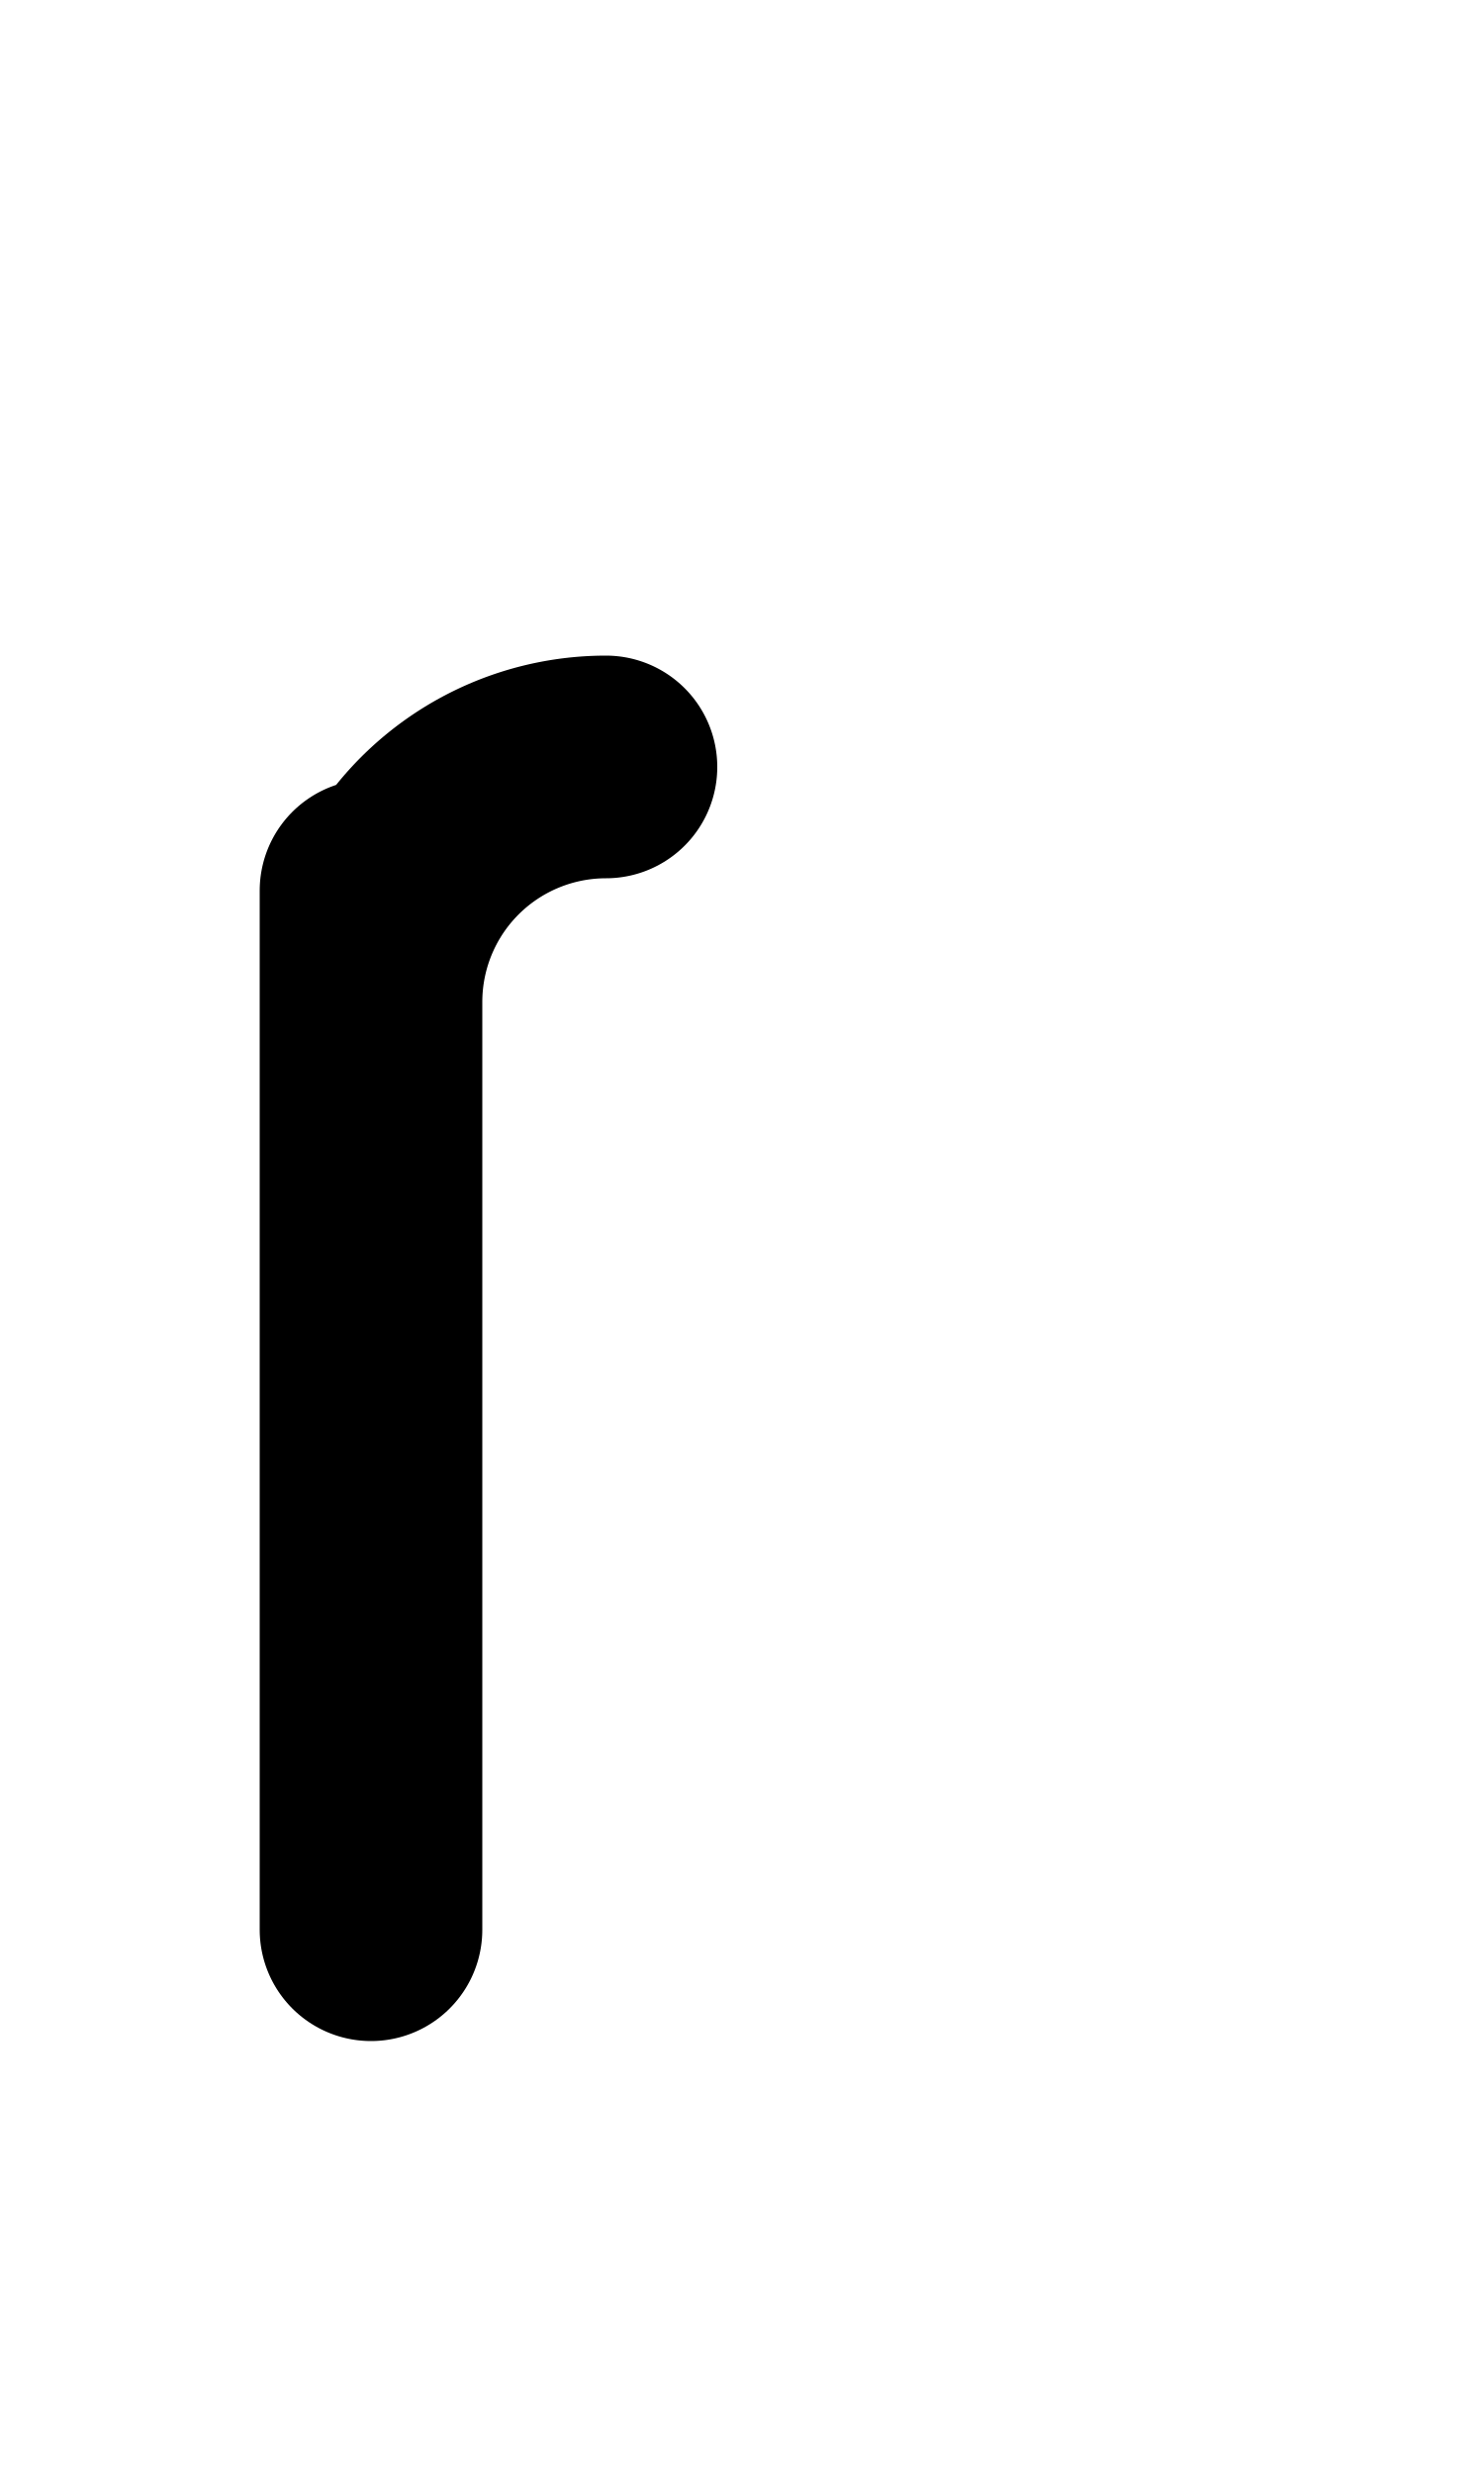
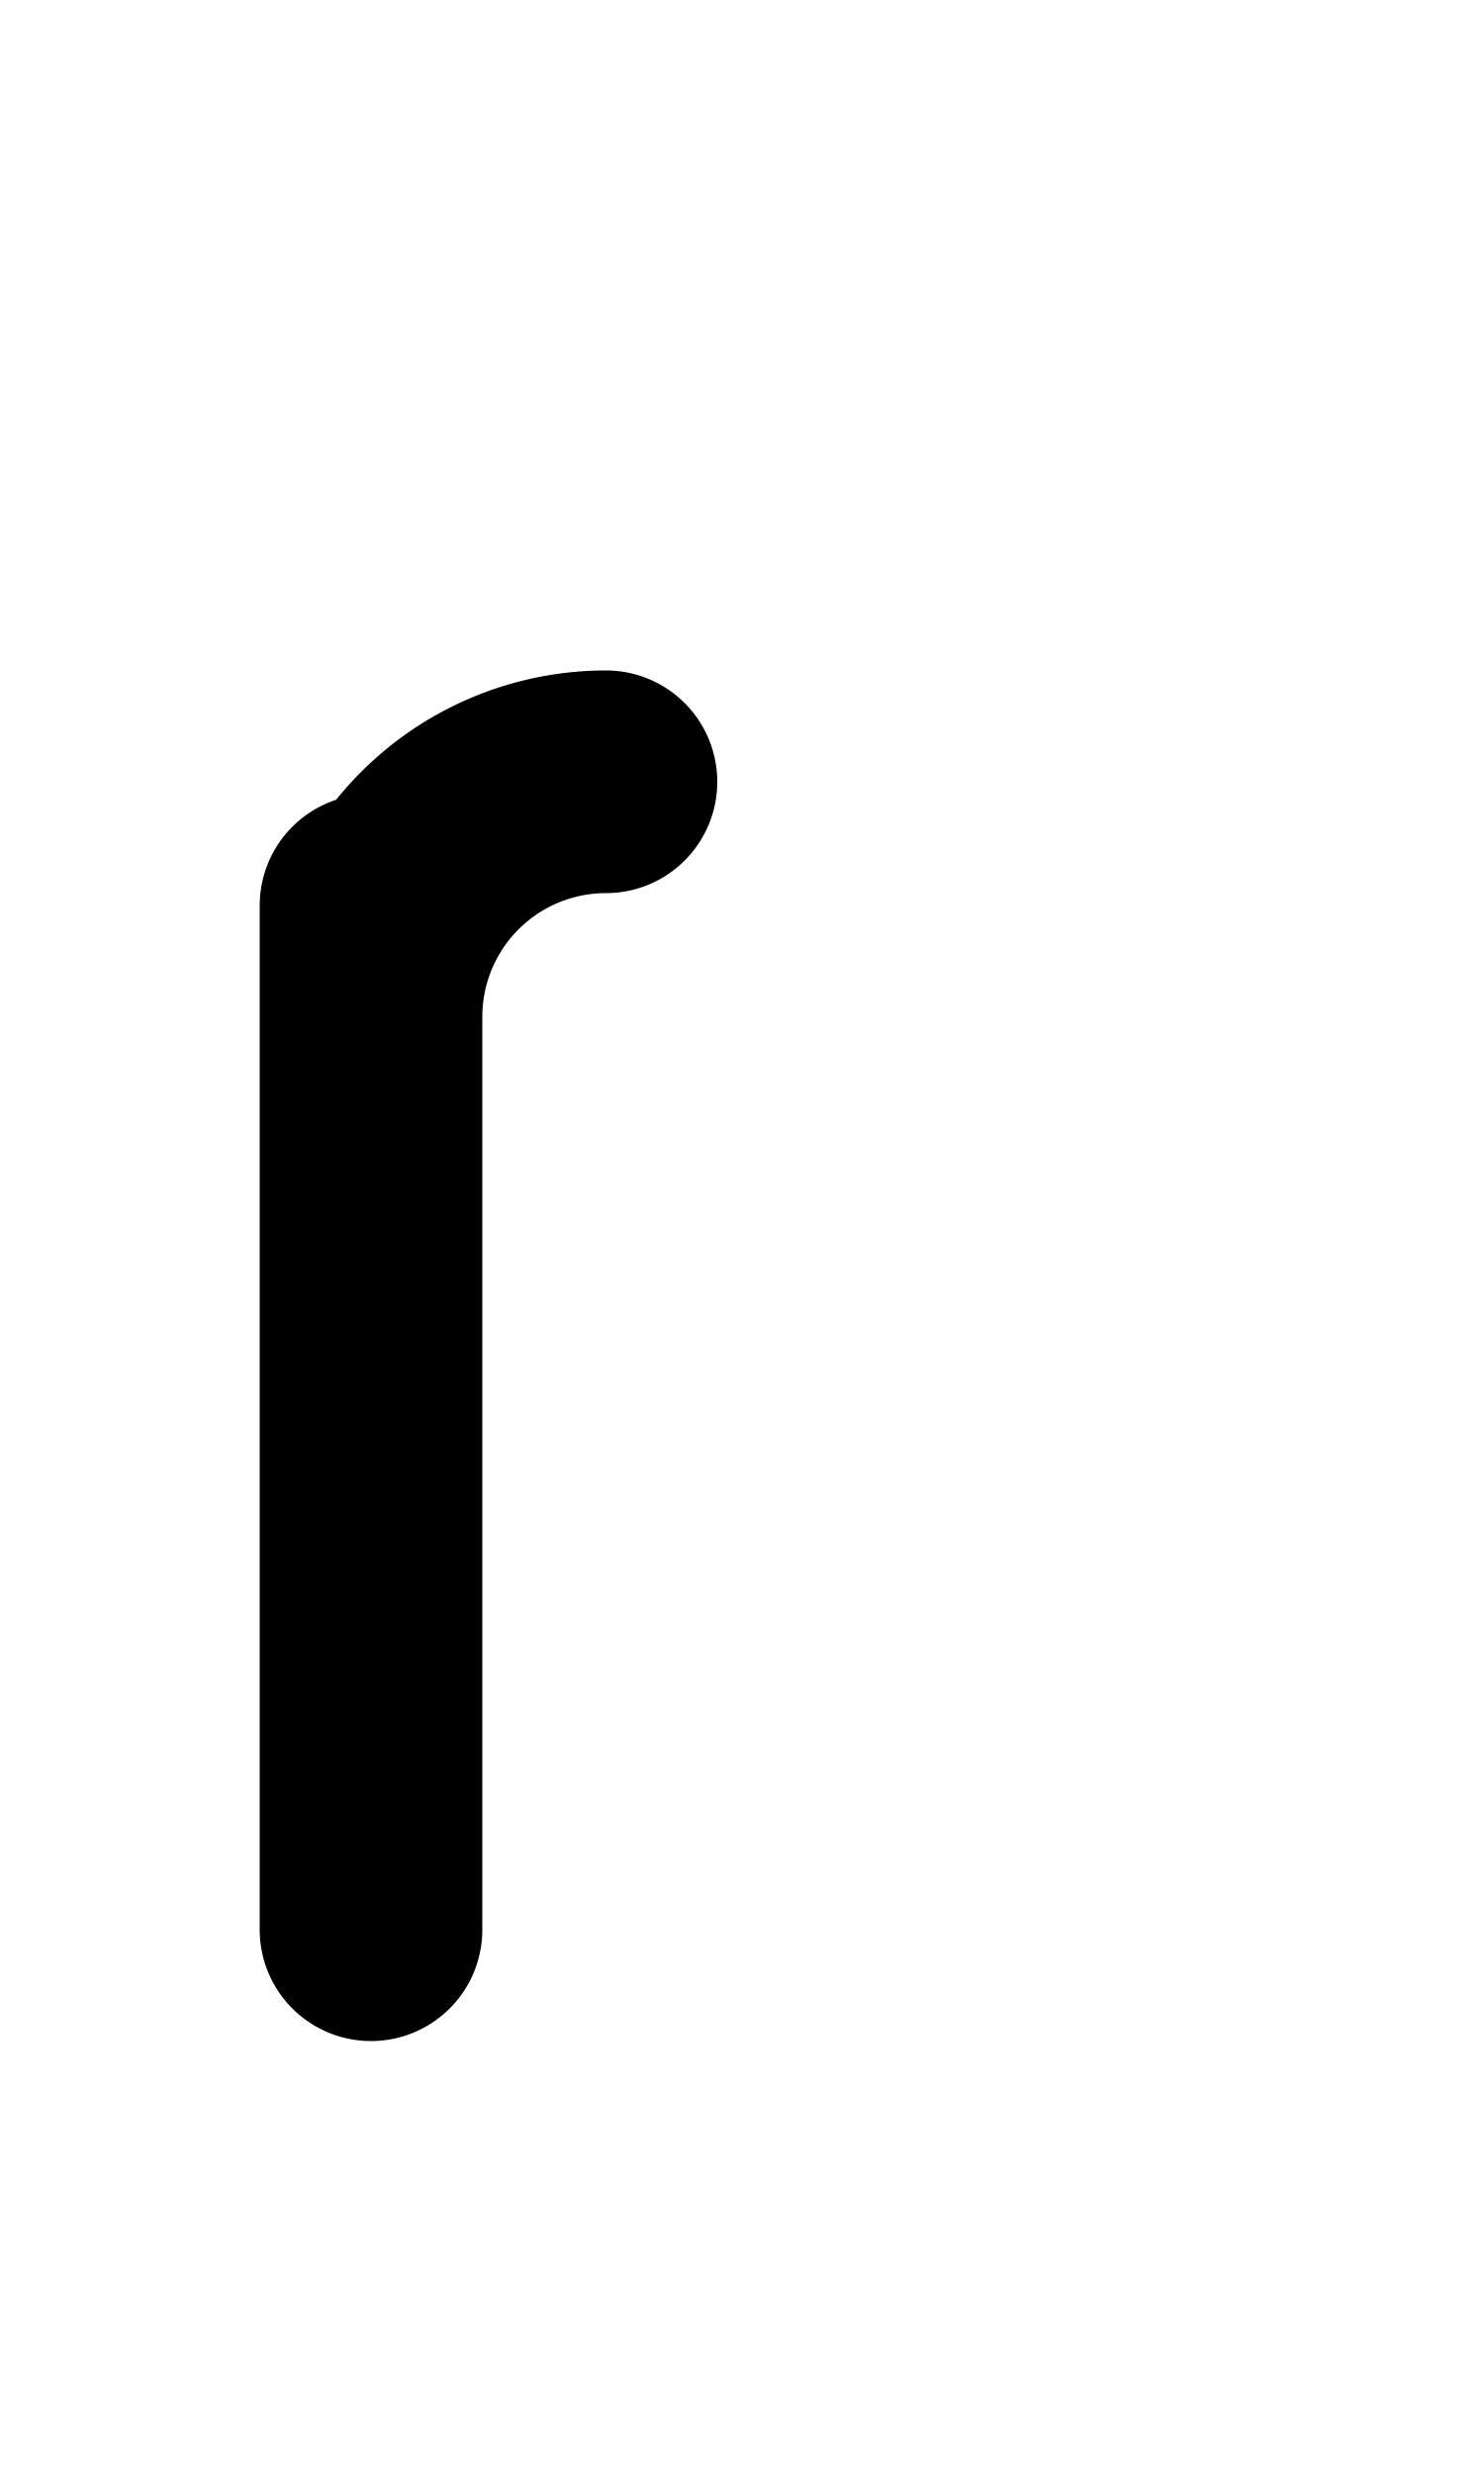
<svg xmlns="http://www.w3.org/2000/svg" viewBox="0 0 600.000 1000">
-   <path d="M 195.018 403.680 L 195.040 403.021 L 195.071 402.361 L 195.110 401.702 L 195.158 401.044 L 195.214 400.387 L 195.279 399.730 L 195.353 399.074 L 195.436 398.419 L 195.527 397.766 L 195.627 397.113 L 195.735 396.462 L 195.852 395.813 L 195.978 395.165 L 196.112 394.519 L 196.255 393.874 L 196.406 393.232 L 196.565 392.591 L 196.733 391.953 L 196.910 391.317 L 197.094 390.684 L 197.288 390.052 L 197.489 389.424 L 197.699 388.798 L 197.917 388.175 L 198.143 387.555 L 198.377 386.938 L 198.620 386.324 L 198.870 385.714 L 199.129 385.107 L 199.395 384.503 L 199.670 383.903 L 199.952 383.306 L 200.243 382.714 L 200.541 382.125 L 200.847 381.540 L 201.160 380.959 L 201.481 380.382 L 201.810 379.810 L 202.146 379.242 L 202.490 378.679 L 202.841 378.120 L 203.200 377.566 L 203.565 377.017 L 203.938 376.472 L 204.318 375.933 L 204.706 375.398 L 205.100 374.869 L 205.501 374.345 L 205.909 373.826 L 206.324 373.313 L 206.746 372.805 L 207.174 372.303 L 207.609 371.807 L 208.050 371.316 L 208.498 370.831 L 208.952 370.352 L 209.413 369.879 L 209.879 369.413 L 210.352 368.952 L 210.831 368.498 L 211.316 368.050 L 211.807 367.609 L 212.303 367.174 L 212.805 366.746 L 213.313 366.324 L 213.826 365.909 L 214.345 365.501 L 214.869 365.100 L 215.398 364.706 L 215.933 364.318 L 216.472 363.938 L 217.017 363.565 L 217.566 363.200 L 218.120 362.841 L 218.679 362.490 L 219.242 362.146 L 219.810 361.810 L 220.382 361.481 L 220.959 361.160 L 221.540 360.847 L 222.125 360.541 L 222.714 360.243 L 223.306 359.952 L 223.903 359.670 L 224.503 359.395 L 225.107 359.129 L 225.714 358.870 L 226.324 358.620 L 226.938 358.377 L 227.555 358.143 L 228.175 357.917 L 228.798 357.699 L 229.424 357.489 L 230.052 357.288 L 230.684 357.094 L 231.317 356.910 L 231.953 356.733 L 232.591 356.565 L 233.232 356.406 L 233.874 356.255 L 234.519 356.112 L 235.165 355.978 L 235.813 355.852 L 236.462 355.735 L 237.113 355.627 L 237.766 355.527 L 238.419 355.436 L 239.074 355.353 L 239.730 355.279 L 240.387 355.214 L 241.044 355.158 L 241.702 355.110 L 242.361 355.071 L 243.021 355.040 L 243.680 355.018 L 244.340 355.005 L 245.297 354.999 L 246.401 354.978 L 247.505 354.930 L 248.607 354.855 L 249.706 354.753 L 250.803 354.624 L 251.897 354.468 L 252.986 354.286 L 254.070 354.076 L 255.149 353.841 L 256.222 353.578 L 257.288 353.290 L 258.347 352.975 L 259.397 352.635 L 260.439 352.269 L 261.472 351.877 L 262.495 351.460 L 263.507 351.018 L 264.508 350.552 L 265.497 350.061 L 266.474 349.546 L 267.438 349.007 L 268.389 348.444 L 269.325 347.859 L 270.247 347.250 L 271.154 346.620 L 272.044 345.967 L 272.919 345.292 L 273.777 344.596 L 274.617 343.880 L 275.440 343.143 L 276.244 342.386 L 277.029 341.609 L 277.795 340.814 L 278.542 339.999 L 279.268 339.167 L 279.973 338.317 L 280.658 337.451 L 281.320 336.567 L 281.962 335.668 L 282.580 334.753 L 283.176 333.823 L 283.750 332.879 L 284.299 331.922 L 284.826 330.950 L 285.328 329.967 L 285.806 328.971 L 286.259 327.964 L 286.687 326.946 L 287.091 325.918 L 287.469 324.880 L 287.821 323.833 L 288.148 322.778 L 288.448 321.716 L 288.723 320.646 L 288.971 319.570 L 289.192 318.488 L 289.387 317.400 L 289.556 316.309 L 289.697 315.214 L 289.811 314.115 L 289.899 313.014 L 289.959 311.911 L 289.993 310.807 L 289.999 309.703 L 289.978 308.599 L 289.930 307.495 L 289.855 306.393 L 289.753 305.294 L 289.624 304.197 L 289.468 303.103 L 289.286 302.014 L 289.076 300.930 L 288.841 299.851 L 288.578 298.778 L 288.290 297.712 L 287.975 296.653 L 287.635 295.603 L 287.269 294.561 L 286.877 293.528 L 286.460 292.505 L 286.018 291.493 L 285.552 290.492 L 285.061 289.503 L 284.546 288.526 L 284.007 287.562 L 283.444 286.611 L 282.859 285.675 L 282.250 284.753 L 281.620 283.846 L 280.967 282.956 L 280.292 282.081 L 279.596 281.223 L 278.880 280.383 L 278.143 279.560 L 277.386 278.756 L 276.609 277.971 L 275.814 277.205 L 274.999 276.458 L 274.167 275.732 L 273.317 275.027 L 272.451 274.342 L 271.567 273.680 L 270.668 273.038 L 269.753 272.420 L 268.823 271.824 L 267.879 271.250 L 266.922 270.701 L 265.950 270.174 L 264.967 269.672 L 263.971 269.194 L 262.964 268.741 L 261.946 268.313 L 260.918 267.909 L 259.880 267.531 L 258.833 267.179 L 257.778 266.852 L 256.716 266.552 L 255.646 266.277 L 254.570 266.029 L 253.488 265.808 L 252.400 265.613 L 251.309 265.444 L 250.214 265.303 L 249.115 265.189 L 248.014 265.101 L 246.911 265.041 L 245.807 265.007 L 244.703 265.001 L 243.449 265.009 L 242.855 265.017 L 241.601 265.042 L 241.008 265.058 L 239.754 265.099 L 239.161 265.122 L 237.908 265.180 L 237.315 265.212 L 236.063 265.286 L 235.470 265.325 L 234.220 265.416 L 233.628 265.463 L 232.378 265.571 L 231.787 265.626 L 230.539 265.750 L 229.948 265.812 L 228.702 265.953 L 228.112 266.023 L 226.868 266.180 L 226.279 266.258 L 225.037 266.431 L 224.450 266.517 L 223.210 266.707 L 222.624 266.800 L 221.387 267.006 L 220.801 267.108 L 219.567 267.330 L 218.983 267.439 L 217.752 267.678 L 217.170 267.795 L 215.942 268.049 L 215.361 268.174 L 214.137 268.445 L 213.558 268.577 L 212.337 268.864 L 211.760 269.004 L 210.543 269.307 L 209.968 269.455 L 208.755 269.774 L 208.181 269.929 L 206.973 270.264 L 206.402 270.427 L 205.198 270.778 L 204.629 270.948 L 203.430 271.315 L 202.863 271.492 L 201.669 271.875 L 201.104 272.060 L 199.915 272.459 L 199.353 272.651 L 198.170 273.065 L 197.610 273.265 L 196.432 273.695 L 195.876 273.902 L 194.703 274.348 L 194.150 274.562 L 192.983 275.023 L 192.432 275.245 L 191.272 275.721 L 190.724 275.950 L 189.570 276.441 L 189.025 276.677 L 187.878 277.184 L 187.337 277.428 L 186.196 277.949 L 185.658 278.200 L 184.524 278.736 L 183.989 278.994 L 182.863 279.546 L 182.331 279.810 L 181.212 280.377 L 180.684 280.649 L 179.573 281.230 L 179.048 281.508 L 177.945 282.104 L 177.424 282.390 L 176.329 283.000 L 175.812 283.292 L 174.724 283.917 L 174.211 284.216 L 173.132 284.855 L 172.623 285.161 L 171.553 285.814 L 171.048 286.127 L 169.986 286.794 L 169.485 287.113 L 168.432 287.794 L 167.935 288.120 L 166.892 288.815 L 166.399 289.148 L 165.365 289.856 L 164.877 290.195 L 163.852 290.918 L 163.369 291.263 L 162.353 291.999 L 161.874 292.350 L 160.869 293.099 L 160.395 293.457 L 159.399 294.220 L 158.930 294.584 L 157.944 295.359 L 157.480 295.730 L 156.505 296.518 L 156.045 296.894 L 155.080 297.695 L 154.626 298.078 L 153.672 298.892 L 153.222 299.280 L 152.279 300.106 L 151.835 300.501 L 150.903 301.339 L 150.464 301.740 L 149.543 302.590 L 149.109 302.996 L 148.199 303.859 L 147.771 304.271 L 146.873 305.146 L 146.450 305.563 L 145.563 306.450 L 145.146 306.873 L 144.271 307.771 L 143.859 308.199 L 142.996 309.109 L 142.590 309.543 L 141.740 310.464 L 141.339 310.903 L 140.501 311.835 L 140.106 312.279 L 139.280 313.222 L 138.892 313.672 L 138.078 314.626 L 137.695 315.080 L 136.894 316.045 L 136.518 316.505 L 135.903 317.265 L 135.884 317.271 L 134.840 317.631 L 133.805 318.015 L 132.779 318.425 L 131.764 318.861 L 130.760 319.320 L 129.767 319.805 L 128.787 320.314 L 127.820 320.846 L 126.865 321.402 L 125.925 321.982 L 124.999 322.584 L 124.089 323.209 L 123.194 323.856 L 122.315 324.524 L 121.452 325.215 L 120.607 325.926 L 119.780 326.657 L 118.971 327.409 L 118.180 328.180 L 117.409 328.971 L 116.657 329.780 L 115.926 330.607 L 115.215 331.452 L 114.524 332.315 L 113.856 333.194 L 113.209 334.089 L 112.584 334.999 L 111.982 335.925 L 111.402 336.865 L 110.846 337.820 L 110.314 338.787 L 109.805 339.767 L 109.320 340.760 L 108.861 341.764 L 108.425 342.779 L 108.015 343.805 L 107.631 344.840 L 107.271 345.884 L 106.938 346.937 L 106.630 347.998 L 106.349 349.066 L 106.093 350.140 L 105.865 351.221 L 105.663 352.307 L 105.487 353.397 L 105.338 354.492 L 105.217 355.589 L 105.122 356.690 L 105.054 357.792 L 105.014 358.896 L 105.000 360.000 L 105.000 780.000 L 105.014 781.104 L 105.054 782.208 L 105.122 783.310 L 105.217 784.411 L 105.338 785.508 L 105.487 786.603 L 105.663 787.693 L 105.865 788.779 L 106.093 789.860 L 106.349 790.934 L 106.630 792.002 L 106.938 793.063 L 107.271 794.116 L 107.631 795.160 L 108.015 796.195 L 108.425 797.221 L 108.861 798.236 L 109.320 799.240 L 109.805 800.233 L 110.314 801.213 L 110.846 802.180 L 111.402 803.135 L 111.982 804.075 L 112.584 805.001 L 113.209 805.911 L 113.856 806.806 L 114.524 807.685 L 115.215 808.548 L 115.926 809.393 L 116.657 810.220 L 117.409 811.029 L 118.180 811.820 L 118.971 812.591 L 119.780 813.343 L 120.607 814.074 L 121.452 814.785 L 122.315 815.476 L 123.194 816.144 L 124.089 816.791 L 124.999 817.416 L 125.925 818.018 L 126.865 818.598 L 127.820 819.154 L 128.787 819.686 L 129.767 820.195 L 130.760 820.680 L 131.764 821.139 L 132.779 821.575 L 133.805 821.985 L 134.840 822.369 L 135.884 822.729 L 136.937 823.062 L 137.998 823.370 L 139.066 823.651 L 140.140 823.907 L 141.221 824.135 L 142.307 824.337 L 143.397 824.513 L 144.492 824.662 L 145.589 824.783 L 146.690 824.878 L 147.792 824.946 L 148.896 824.986 L 150.000 825.000 L 151.104 824.986 L 152.208 824.946 L 153.310 824.878 L 154.411 824.783 L 155.508 824.662 L 156.603 824.513 L 157.693 824.337 L 158.779 824.135 L 159.860 823.907 L 160.934 823.651 L 162.002 823.370 L 163.063 823.062 L 164.116 822.729 L 165.160 822.369 L 166.195 821.985 L 167.221 821.575 L 168.236 821.139 L 169.240 820.680 L 170.233 820.195 L 171.213 819.686 L 172.180 819.154 L 173.135 818.598 L 174.075 818.018 L 175.001 817.416 L 175.911 816.791 L 176.806 816.144 L 177.685 815.476 L 178.548 814.785 L 179.393 814.074 L 180.220 813.343 L 181.029 812.591 L 181.820 811.820 L 182.591 811.029 L 183.343 810.220 L 184.074 809.393 L 184.785 808.548 L 185.476 807.685 L 186.144 806.806 L 186.791 805.911 L 187.416 805.001 L 188.018 804.075 L 188.598 803.135 L 189.154 802.180 L 189.686 801.213 L 190.195 800.233 L 190.680 799.240 L 191.139 798.236 L 191.575 797.221 L 191.985 796.195 L 192.369 795.160 L 192.729 794.116 L 193.062 793.063 L 193.370 792.002 L 193.651 790.934 L 193.907 789.860 L 194.135 788.779 L 194.337 787.693 L 194.513 786.603 L 194.662 785.508 L 194.783 784.411 L 194.878 783.310 L 194.946 782.208 L 194.986 781.104 L 195.000 780.000 L 195.000 405.149 L 195.005 404.340 L 195.018 403.680 Z" fill="black" fill-rule="evenodd" />
+   <path d="M 195.018 409.680 L 195.040 409.021 L 195.071 408.361 L 195.110 407.702 L 195.158 407.044 L 195.214 406.387 L 195.279 405.730 L 195.353 405.074 L 195.436 404.419 L 195.527 403.766 L 195.627 403.113 L 195.735 402.462 L 195.852 401.813 L 195.978 401.165 L 196.112 400.519 L 196.255 399.874 L 196.406 399.232 L 196.565 398.591 L 196.733 397.953 L 196.910 397.317 L 197.094 396.684 L 197.288 396.052 L 197.489 395.424 L 197.699 394.798 L 197.917 394.175 L 198.143 393.555 L 198.377 392.938 L 198.620 392.324 L 198.870 391.714 L 199.129 391.107 L 199.395 390.503 L 199.670 389.903 L 199.952 389.306 L 200.243 388.714 L 200.541 388.125 L 200.847 387.540 L 201.160 386.959 L 201.481 386.382 L 201.810 385.810 L 202.146 385.242 L 202.490 384.679 L 202.841 384.120 L 203.200 383.566 L 203.565 383.017 L 203.938 382.472 L 204.318 381.933 L 204.706 381.398 L 205.100 380.869 L 205.501 380.345 L 205.909 379.826 L 206.324 379.313 L 206.746 378.805 L 207.174 378.303 L 207.609 377.807 L 208.050 377.316 L 208.498 376.831 L 208.952 376.352 L 209.413 375.879 L 209.879 375.413 L 210.352 374.952 L 210.831 374.498 L 211.316 374.050 L 211.807 373.609 L 212.303 373.174 L 212.805 372.746 L 213.313 372.324 L 213.826 371.909 L 214.345 371.501 L 214.869 371.100 L 215.398 370.706 L 215.933 370.318 L 216.472 369.938 L 217.017 369.565 L 217.566 369.200 L 218.120 368.841 L 218.679 368.490 L 219.242 368.146 L 219.810 367.810 L 220.382 367.481 L 220.959 367.160 L 221.540 366.847 L 222.125 366.541 L 222.714 366.243 L 223.306 365.952 L 223.903 365.670 L 224.503 365.395 L 225.107 365.129 L 225.714 364.870 L 226.324 364.620 L 226.938 364.377 L 227.555 364.143 L 228.175 363.917 L 228.798 363.699 L 229.424 363.489 L 230.052 363.288 L 230.684 363.094 L 231.317 362.910 L 231.953 362.733 L 232.591 362.565 L 233.232 362.406 L 233.874 362.255 L 234.519 362.112 L 235.165 361.978 L 235.813 361.852 L 236.462 361.735 L 237.113 361.627 L 237.766 361.527 L 238.419 361.436 L 239.074 361.353 L 239.730 361.279 L 240.387 361.214 L 241.044 361.158 L 241.702 361.110 L 242.361 361.071 L 243.021 361.040 L 243.680 361.018 L 244.340 361.005 L 245.297 360.999 L 246.401 360.978 L 247.505 360.930 L 248.607 360.855 L 249.706 360.753 L 250.803 360.624 L 251.897 360.468 L 252.986 360.286 L 254.070 360.076 L 255.149 359.841 L 256.222 359.578 L 257.288 359.290 L 258.347 358.975 L 259.397 358.635 L 260.439 358.269 L 261.472 357.877 L 262.495 357.460 L 263.507 357.018 L 264.508 356.552 L 265.497 356.061 L 266.474 355.546 L 267.438 355.007 L 268.389 354.444 L 269.325 353.859 L 270.247 353.250 L 271.154 352.620 L 272.044 351.967 L 272.919 351.292 L 273.777 350.596 L 274.617 349.880 L 275.440 349.143 L 276.244 348.386 L 277.029 347.609 L 277.795 346.814 L 278.542 345.999 L 279.268 345.167 L 279.973 344.317 L 280.658 343.451 L 281.320 342.567 L 281.962 341.668 L 282.580 340.753 L 283.176 339.823 L 283.750 338.879 L 284.299 337.922 L 284.826 336.950 L 285.328 335.967 L 285.806 334.971 L 286.259 333.964 L 286.687 332.946 L 287.091 331.918 L 287.469 330.880 L 287.821 329.833 L 288.148 328.778 L 288.448 327.716 L 288.723 326.646 L 288.971 325.570 L 289.192 324.488 L 289.387 323.400 L 289.556 322.309 L 289.697 321.214 L 289.811 320.115 L 289.899 319.014 L 289.959 317.911 L 289.993 316.807 L 289.999 315.703 L 289.978 314.599 L 289.930 313.495 L 289.855 312.393 L 289.753 311.294 L 289.624 310.197 L 289.468 309.103 L 289.286 308.014 L 289.076 306.930 L 288.841 305.851 L 288.578 304.778 L 288.290 303.712 L 287.975 302.653 L 287.635 301.603 L 287.269 300.561 L 286.877 299.528 L 286.460 298.505 L 286.018 297.493 L 285.552 296.492 L 285.061 295.503 L 284.546 294.526 L 284.007 293.562 L 283.444 292.611 L 282.859 291.675 L 282.250 290.753 L 281.620 289.846 L 280.967 288.956 L 280.292 288.081 L 279.596 287.223 L 278.880 286.383 L 278.143 285.560 L 277.386 284.756 L 276.609 283.971 L 275.814 283.205 L 274.999 282.458 L 274.167 281.732 L 273.317 281.027 L 272.451 280.342 L 271.567 279.680 L 270.668 279.038 L 269.753 278.420 L 268.823 277.824 L 267.879 277.250 L 266.922 276.701 L 265.950 276.174 L 264.967 275.672 L 263.971 275.194 L 262.964 274.741 L 261.946 274.313 L 260.918 273.909 L 259.880 273.531 L 258.833 273.179 L 257.778 272.852 L 256.716 272.552 L 255.646 272.277 L 254.570 272.029 L 253.488 271.808 L 252.400 271.613 L 251.309 271.444 L 250.214 271.303 L 249.115 271.189 L 248.014 271.101 L 246.911 271.041 L 245.807 271.007 L 244.703 271.001 L 243.449 271.009 L 242.855 271.017 L 241.601 271.042 L 241.008 271.058 L 239.754 271.099 L 239.161 271.122 L 237.908 271.180 L 237.315 271.212 L 236.063 271.286 L 235.470 271.325 L 234.220 271.416 L 233.628 271.463 L 232.378 271.571 L 231.787 271.626 L 230.539 271.750 L 229.948 271.812 L 228.702 271.953 L 228.112 272.023 L 226.868 272.180 L 226.279 272.258 L 225.037 272.431 L 224.450 272.517 L 223.210 272.707 L 222.624 272.800 L 221.387 273.006 L 220.801 273.108 L 219.567 273.330 L 218.983 273.439 L 217.752 273.678 L 217.170 273.795 L 215.942 274.049 L 215.361 274.174 L 214.137 274.445 L 213.558 274.577 L 212.337 274.864 L 211.760 275.004 L 210.543 275.307 L 209.968 275.455 L 208.755 275.774 L 208.181 275.929 L 206.973 276.264 L 206.402 276.427 L 205.198 276.778 L 204.629 276.948 L 203.430 277.315 L 202.863 277.492 L 201.669 277.875 L 201.104 278.060 L 199.915 278.459 L 199.353 278.651 L 198.170 279.065 L 197.610 279.265 L 196.432 279.695 L 195.876 279.902 L 194.703 280.348 L 194.150 280.562 L 192.983 281.023 L 192.432 281.245 L 191.272 281.721 L 190.724 281.950 L 189.570 282.441 L 189.025 282.677 L 187.878 283.184 L 187.337 283.428 L 186.196 283.949 L 185.658 284.200 L 184.524 284.736 L 183.989 284.994 L 182.863 285.546 L 182.331 285.810 L 181.212 286.377 L 180.684 286.649 L 179.573 287.230 L 179.048 287.508 L 177.945 288.104 L 177.424 288.390 L 176.329 289.000 L 175.812 289.292 L 174.724 289.917 L 174.211 290.216 L 173.132 290.855 L 172.623 291.161 L 171.553 291.814 L 171.048 292.127 L 169.986 292.794 L 169.485 293.113 L 168.432 293.794 L 167.935 294.120 L 166.892 294.815 L 166.399 295.148 L 165.365 295.856 L 164.877 296.195 L 163.852 296.918 L 163.369 297.263 L 162.353 297.999 L 161.874 298.350 L 160.869 299.099 L 160.395 299.457 L 159.399 300.220 L 158.930 300.584 L 157.944 301.359 L 157.480 301.730 L 156.505 302.518 L 156.045 302.894 L 155.080 303.695 L 154.626 304.078 L 153.672 304.892 L 153.222 305.280 L 152.279 306.106 L 151.835 306.501 L 150.903 307.339 L 150.464 307.740 L 149.543 308.590 L 149.109 308.996 L 148.199 309.859 L 147.771 310.271 L 146.873 311.146 L 146.450 311.563 L 145.563 312.450 L 145.146 312.873 L 144.271 313.771 L 143.859 314.199 L 142.996 315.109 L 142.590 315.543 L 141.740 316.464 L 141.339 316.903 L 140.501 317.835 L 140.106 318.279 L 139.280 319.222 L 138.892 319.672 L 138.078 320.626 L 137.695 321.080 L 136.894 322.045 L 136.518 322.505 L 135.903 323.265 L 135.884 323.271 L 134.840 323.631 L 133.805 324.015 L 132.779 324.425 L 131.764 324.861 L 130.760 325.320 L 129.767 325.805 L 128.787 326.314 L 127.820 326.846 L 126.865 327.402 L 125.925 327.982 L 124.999 328.584 L 124.089 329.209 L 123.194 329.856 L 122.315 330.524 L 121.452 331.215 L 120.607 331.926 L 119.780 332.657 L 118.971 333.409 L 118.180 334.180 L 117.409 334.971 L 116.657 335.780 L 115.926 336.607 L 115.215 337.452 L 114.524 338.315 L 113.856 339.194 L 113.209 340.089 L 112.584 340.999 L 111.982 341.925 L 111.402 342.865 L 110.846 343.820 L 110.314 344.787 L 109.805 345.767 L 109.320 346.760 L 108.861 347.764 L 108.425 348.779 L 108.015 349.805 L 107.631 350.840 L 107.271 351.884 L 106.938 352.937 L 106.630 353.998 L 106.349 355.066 L 106.093 356.140 L 105.865 357.221 L 105.663 358.307 L 105.487 359.397 L 105.338 360.492 L 105.217 361.589 L 105.122 362.690 L 105.054 363.792 L 105.014 364.896 L 105.000 366.000 L 105.000 780.000 L 105.014 781.104 L 105.054 782.208 L 105.122 783.310 L 105.217 784.411 L 105.338 785.508 L 105.487 786.603 L 105.663 787.693 L 105.865 788.779 L 106.093 789.860 L 106.349 790.934 L 106.630 792.002 L 106.938 793.063 L 107.271 794.116 L 107.631 795.160 L 108.015 796.195 L 108.425 797.221 L 108.861 798.236 L 109.320 799.240 L 109.805 800.233 L 110.314 801.213 L 110.846 802.180 L 111.402 803.135 L 111.982 804.075 L 112.584 805.001 L 113.209 805.911 L 113.856 806.806 L 114.524 807.685 L 115.215 808.548 L 115.926 809.393 L 116.657 810.220 L 117.409 811.029 L 118.180 811.820 L 118.971 812.591 L 119.780 813.343 L 120.607 814.074 L 121.452 814.785 L 122.315 815.476 L 123.194 816.144 L 124.089 816.791 L 124.999 817.416 L 125.925 818.018 L 126.865 818.598 L 127.820 819.154 L 128.787 819.686 L 129.767 820.195 L 130.760 820.680 L 131.764 821.139 L 132.779 821.575 L 133.805 821.985 L 134.840 822.369 L 135.884 822.729 L 136.937 823.062 L 137.998 823.370 L 139.066 823.651 L 140.140 823.907 L 141.221 824.135 L 142.307 824.337 L 143.397 824.513 L 144.492 824.662 L 145.589 824.783 L 146.690 824.878 L 147.792 824.946 L 148.896 824.986 L 150.000 825.000 L 151.104 824.986 L 152.208 824.946 L 153.310 824.878 L 154.411 824.783 L 155.508 824.662 L 156.603 824.513 L 157.693 824.337 L 158.779 824.135 L 159.860 823.907 L 160.934 823.651 L 162.002 823.370 L 163.063 823.062 L 164.116 822.729 L 165.160 822.369 L 166.195 821.985 L 167.221 821.575 L 168.236 821.139 L 169.240 820.680 L 170.233 820.195 L 171.213 819.686 L 172.180 819.154 L 173.135 818.598 L 174.075 818.018 L 175.001 817.416 L 175.911 816.791 L 176.806 816.144 L 177.685 815.476 L 178.548 814.785 L 179.393 814.074 L 180.220 813.343 L 181.029 812.591 L 181.820 811.820 L 182.591 811.029 L 183.343 810.220 L 184.074 809.393 L 184.785 808.548 L 185.476 807.685 L 186.144 806.806 L 186.791 805.911 L 187.416 805.001 L 188.018 804.075 L 188.598 803.135 L 189.154 802.180 L 189.686 801.213 L 190.195 800.233 L 190.680 799.240 L 191.139 798.236 L 191.575 797.221 L 191.985 796.195 L 192.369 795.160 L 192.729 794.116 L 193.062 793.063 L 193.370 792.002 L 193.651 790.934 L 193.907 789.860 L 194.135 788.779 L 194.337 787.693 L 194.513 786.603 L 194.662 785.508 L 194.783 784.411 L 194.878 783.310 L 194.946 782.208 L 194.986 781.104 L 195.000 780.000 L 195.000 411.149 L 195.005 410.340 L 195.018 409.680 Z" fill="black" fill-rule="evenodd" />
</svg>
